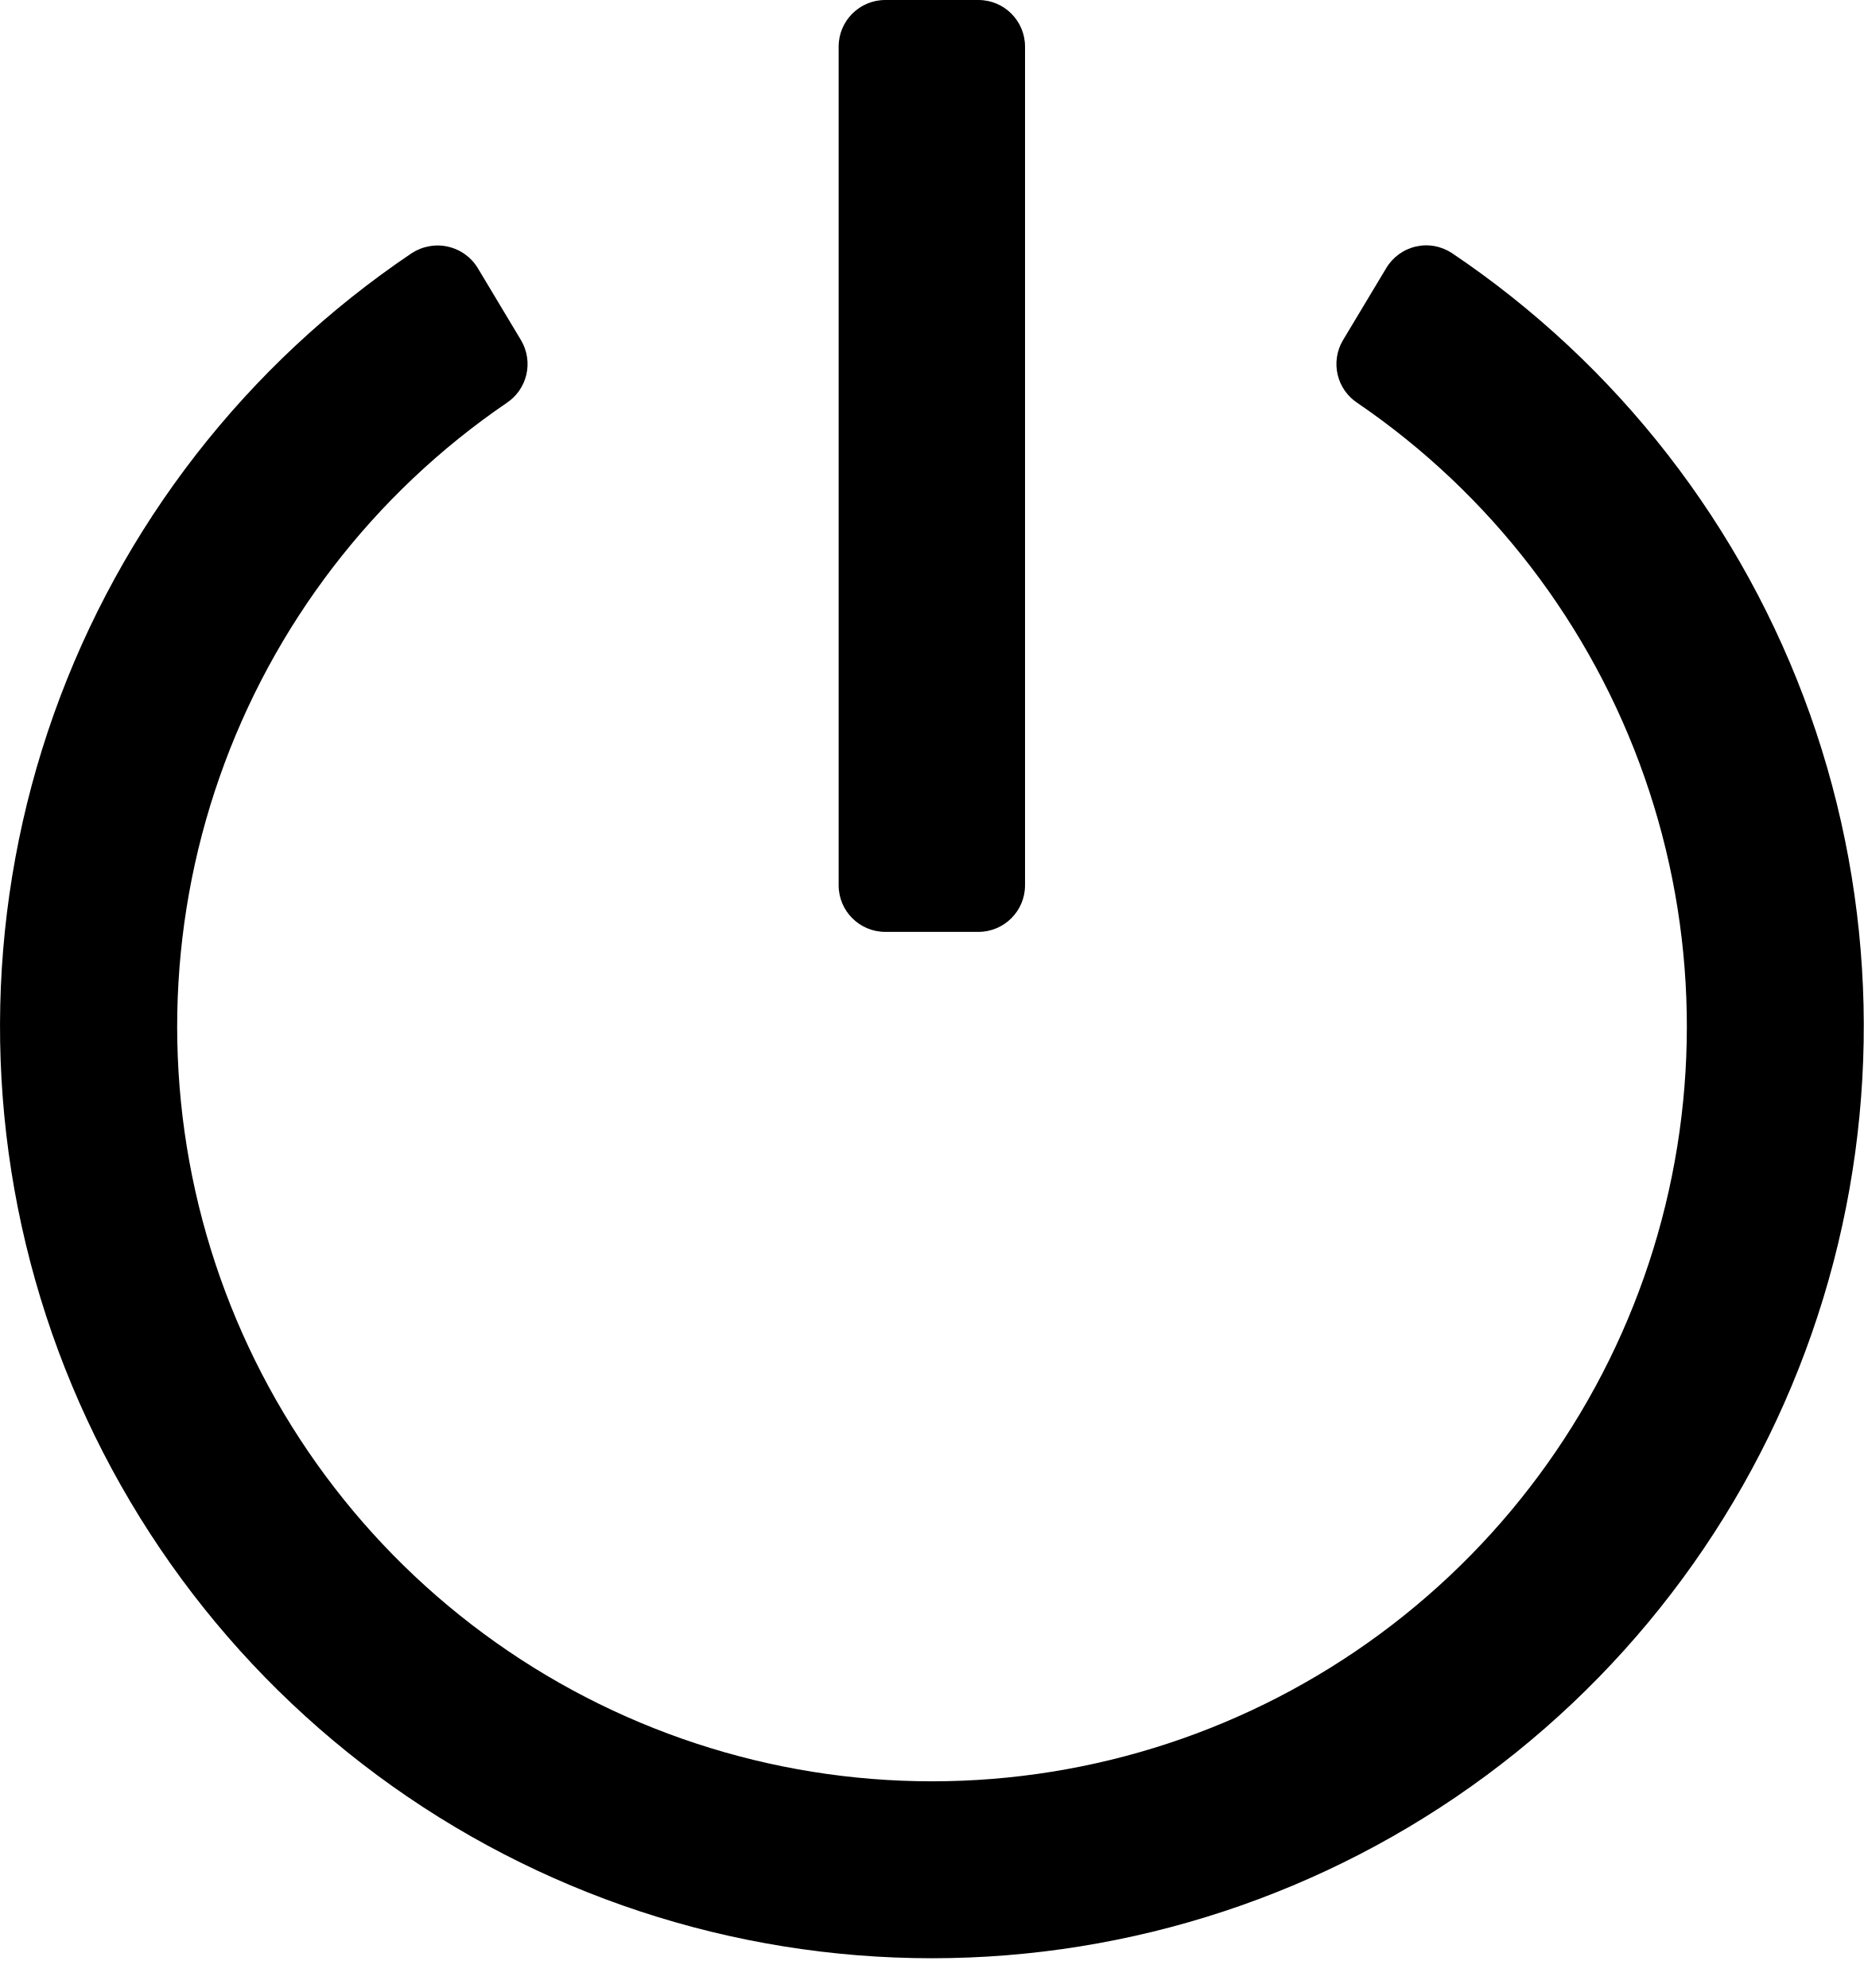
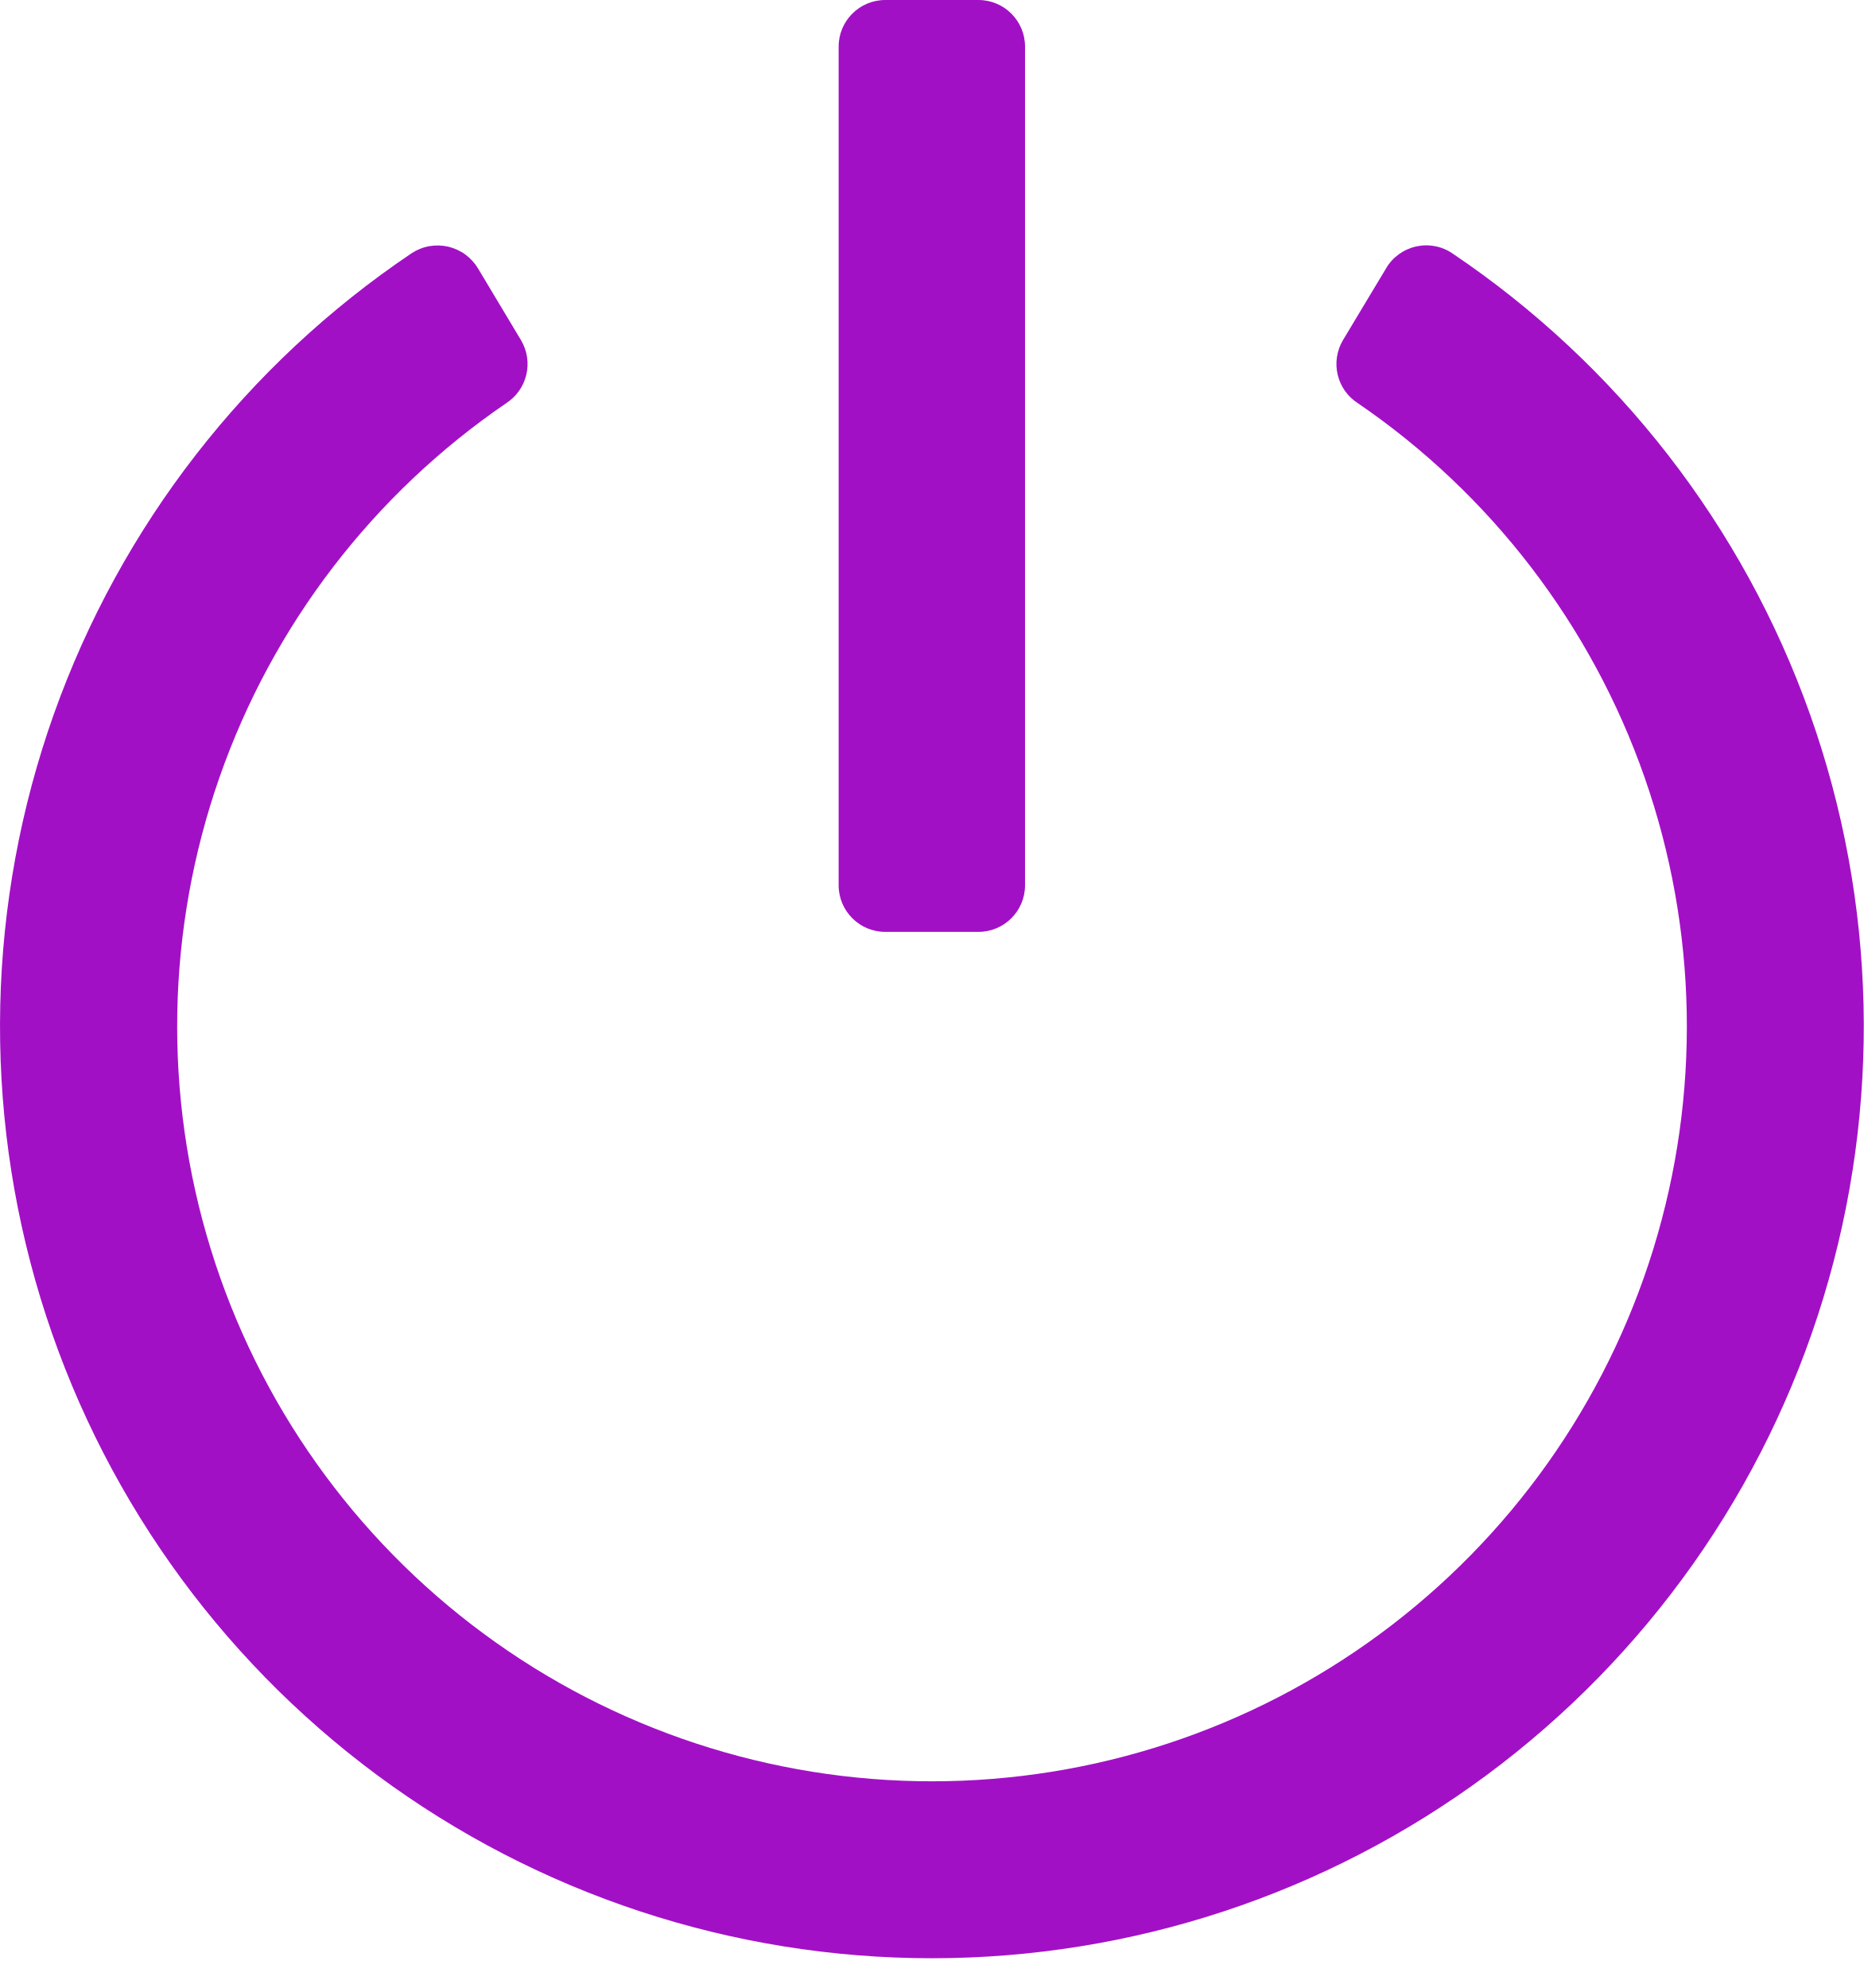
<svg xmlns="http://www.w3.org/2000/svg" width="30" height="32" viewBox="0 0 30 32" fill="none">
-   <path d="M22.311 4.319L21.613 5.482C21.517 5.647 21.487 5.844 21.531 6.031C21.575 6.218 21.688 6.38 21.849 6.486C23.994 7.949 25.614 10.061 26.471 12.512C27.328 14.963 27.377 17.625 26.612 20.106C25.846 22.587 24.305 24.758 22.216 26.299C20.127 27.841 17.599 28.673 15.002 28.673C12.405 28.673 9.877 27.841 7.788 26.299C5.698 24.758 4.158 22.587 3.392 20.106C2.626 17.625 2.676 14.963 3.533 12.512C4.39 10.061 6.01 7.949 8.155 6.486C8.315 6.38 8.428 6.218 8.472 6.031C8.516 5.844 8.486 5.648 8.39 5.482L7.695 4.323C7.643 4.235 7.574 4.159 7.492 4.099C7.41 4.038 7.316 3.995 7.217 3.972C7.118 3.948 7.015 3.945 6.914 3.963C6.814 3.98 6.718 4.017 6.632 4.072C3.964 5.866 1.943 8.469 0.866 11.497C-0.21 14.526 -0.285 17.821 0.652 20.895C1.589 23.97 3.49 26.663 6.073 28.576C8.656 30.489 11.786 31.521 15 31.521C18.215 31.521 21.344 30.489 23.927 28.576C26.51 26.663 28.411 23.97 29.348 20.895C30.285 17.821 30.21 14.526 29.134 11.497C28.057 8.469 26.036 5.866 23.368 4.072C23.283 4.017 23.188 3.979 23.088 3.961C22.988 3.943 22.885 3.946 22.787 3.969C22.688 3.992 22.595 4.035 22.513 4.095C22.431 4.156 22.362 4.232 22.311 4.319Z" fill="black" />
-   <path d="M15.749 0H14.249C13.835 0 13.499 0.336 13.499 0.75V14.25C13.499 14.664 13.835 15 14.249 15H15.749C16.163 15 16.499 14.664 16.499 14.25V0.75C16.499 0.336 16.163 0 15.749 0Z" fill="black" />
+   <path d="M22.311 4.319L21.613 5.481C21.517 5.647 21.487 5.843 21.531 6.03C21.575 6.217 21.688 6.38 21.849 6.485C23.994 7.949 25.614 10.061 26.471 12.512C27.328 14.963 27.377 17.624 26.612 20.105C25.846 22.587 24.305 24.757 22.216 26.299C20.127 27.841 17.599 28.673 15.002 28.673C12.405 28.673 9.877 27.841 7.788 26.299C5.698 24.757 4.158 22.587 3.392 20.105C2.626 17.624 2.676 14.963 3.533 12.512C4.39 10.061 6.01 7.949 8.155 6.485C8.315 6.38 8.428 6.217 8.472 6.03C8.516 5.844 8.486 5.648 8.39 5.482L7.695 4.322C7.643 4.235 7.574 4.159 7.492 4.098C7.41 4.038 7.316 3.995 7.217 3.971C7.118 3.948 7.015 3.945 6.914 3.962C6.814 3.979 6.718 4.017 6.632 4.072C3.964 5.865 1.943 8.468 0.866 11.497C-0.21 14.526 -0.285 17.82 0.652 20.895C1.589 23.97 3.49 26.662 6.073 28.575C8.656 30.488 11.786 31.521 15 31.521C18.215 31.521 21.344 30.488 23.927 28.575C26.51 26.662 28.411 23.97 29.348 20.895C30.285 17.82 30.21 14.526 29.134 11.497C28.057 8.468 26.036 5.865 23.368 4.072C23.283 4.016 23.188 3.978 23.088 3.961C22.988 3.943 22.885 3.946 22.787 3.969C22.688 3.992 22.595 4.035 22.513 4.095C22.431 4.155 22.362 4.231 22.311 4.319Z" fill="#A210C6" />
+   <path d="M15.749 0H14.249C13.835 0 13.499 0.336 13.499 0.75V14.25C13.499 14.664 13.835 15 14.249 15H15.749C16.163 15 16.499 14.664 16.499 14.25V0.75C16.499 0.336 16.163 0 15.749 0Z" fill="#A210C6" />
</svg>
